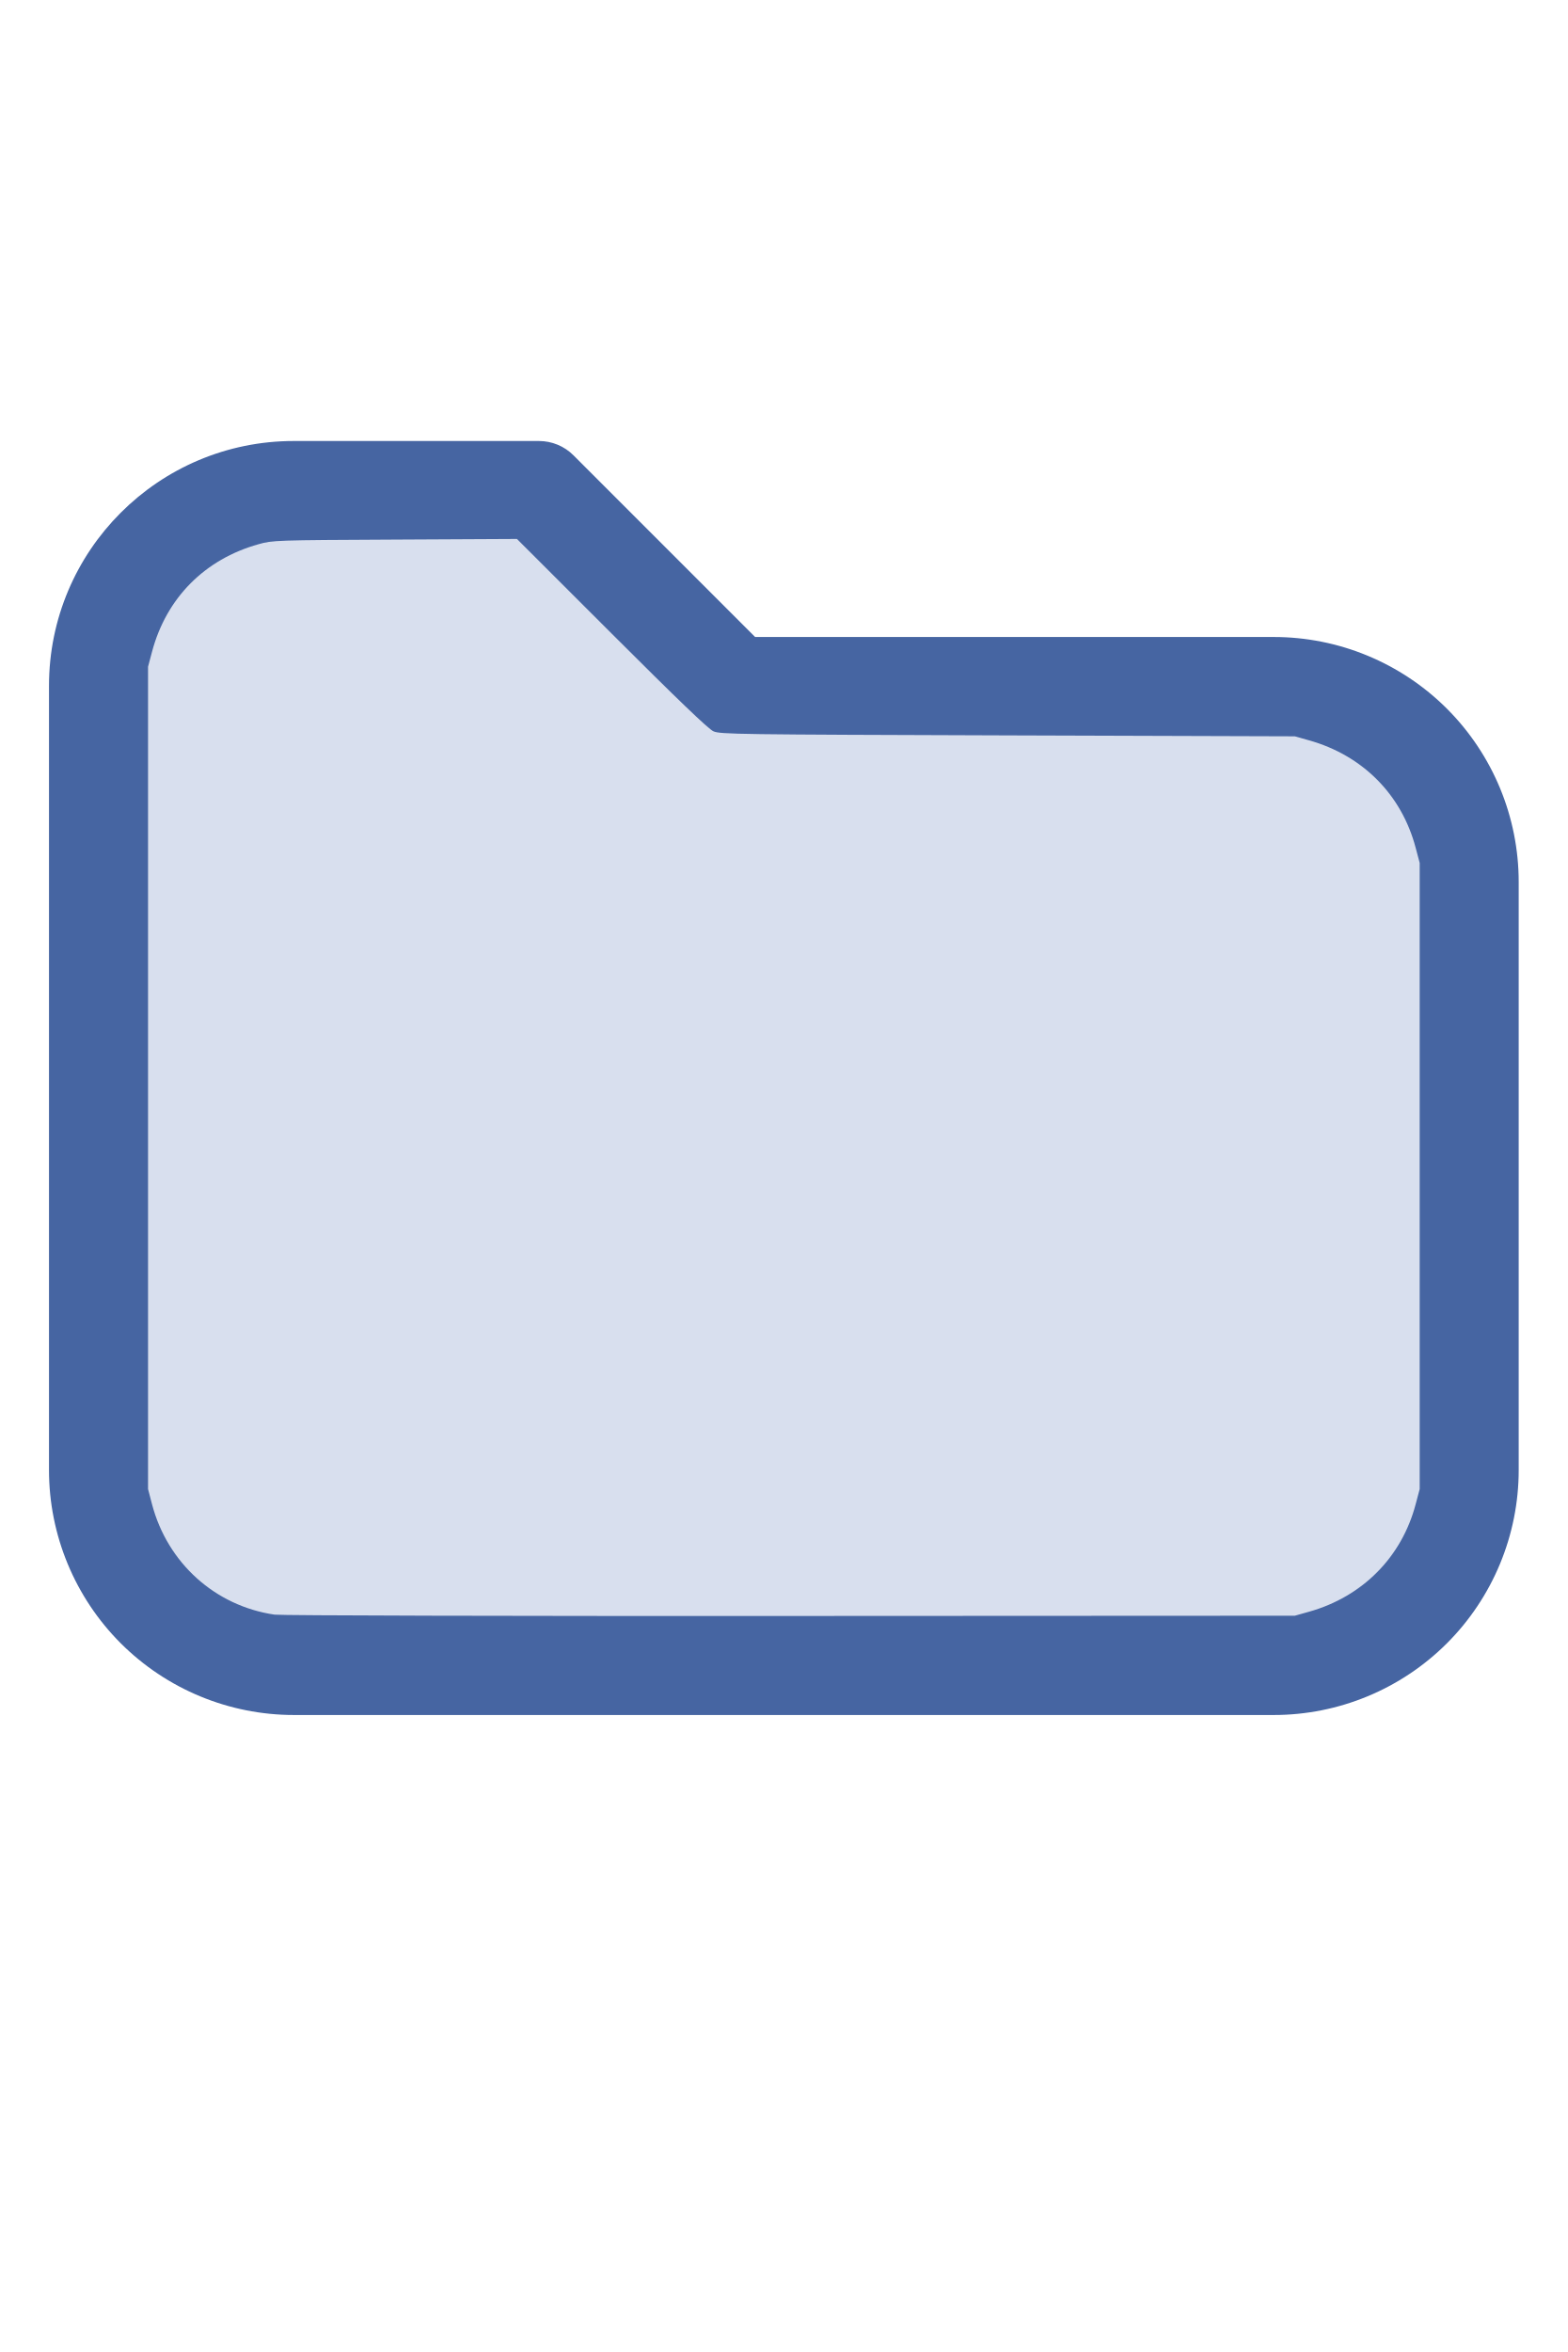
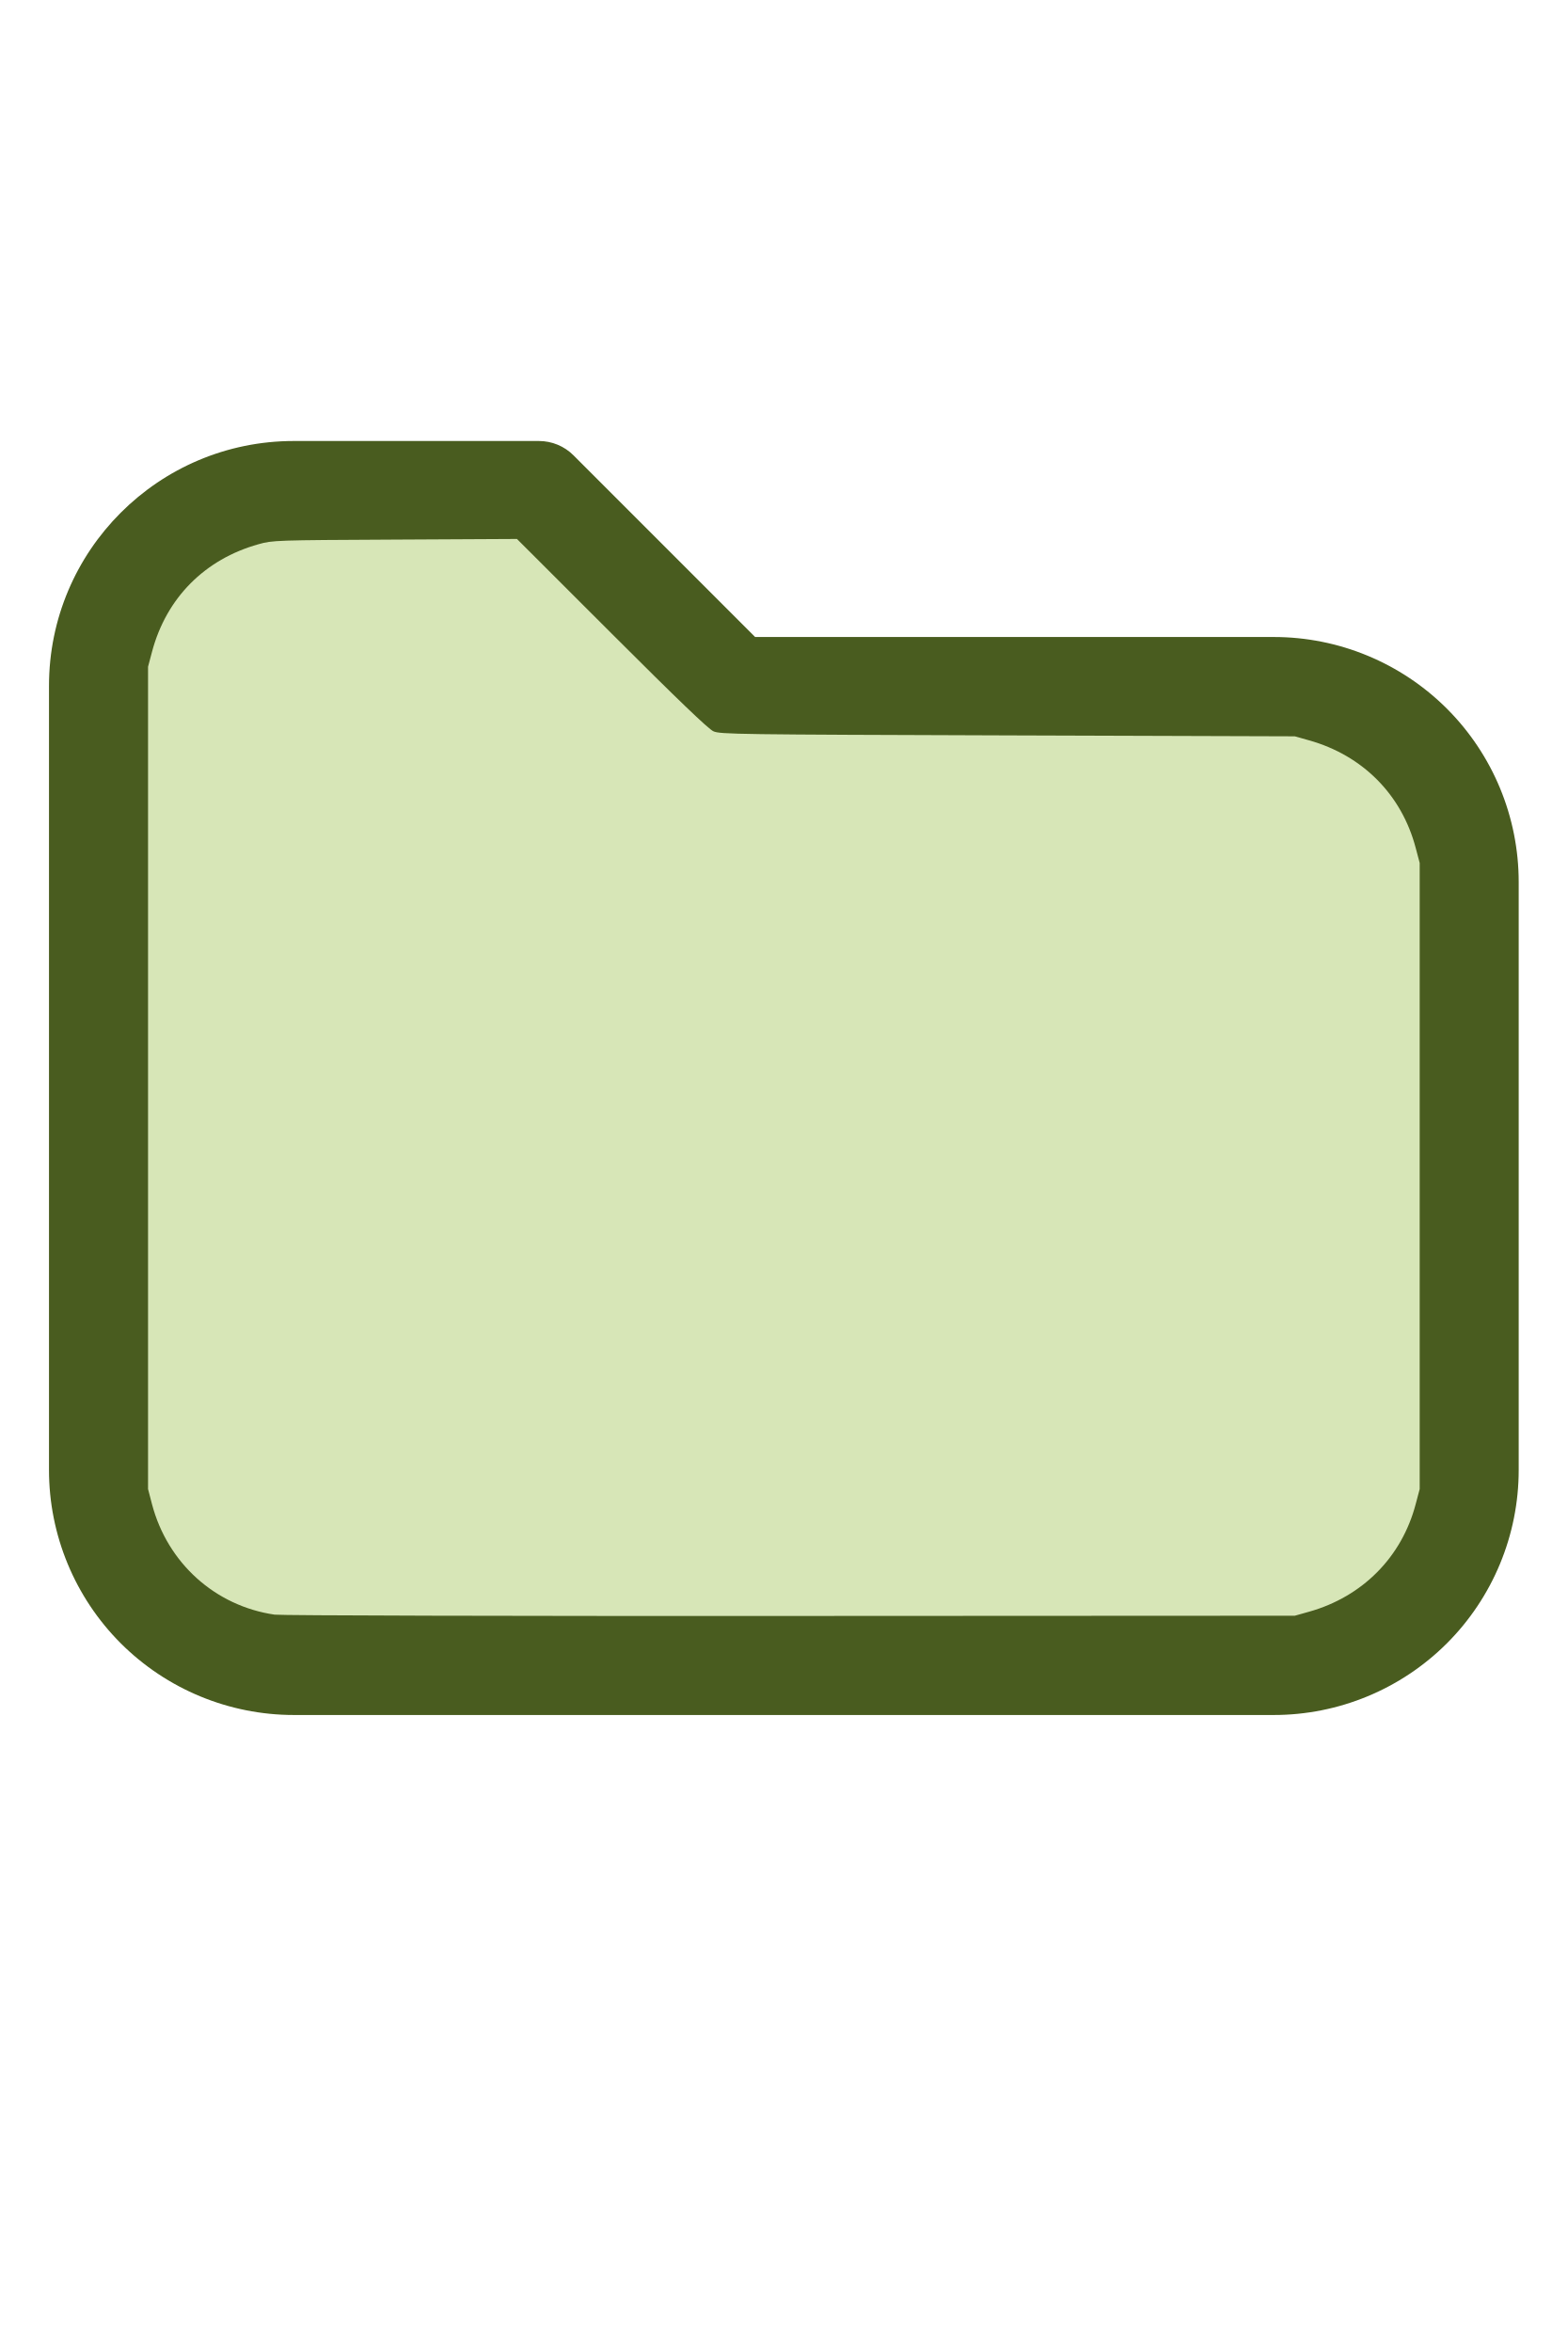
<svg xmlns="http://www.w3.org/2000/svg" version="1.1" width="16" height="24" viewBox="0 0 32 32" xml:space="preserve">
-   <g style="fill:#4665A2;">
+   <g style="fill:#495C1F;">
    <path d="M1,5.998l-0,16.002c-0,1.326 0.527,2.598 1.464,3.536c0.938,0.937 2.21,1.464 3.536,1.464c5.322,0 14.678,-0 20,0c1.326,0 2.598,-0.527 3.536,-1.464c0.937,-0.938 1.464,-2.21 1.464,-3.536c0,-3.486 0,-8.514 0,-12c0,-1.326 -0.527,-2.598 -1.464,-3.536c-0.938,-0.937 -2.21,-1.464 -3.536,-1.464c-0,0 -10.586,0 -10.586,0c0,-0 -3.707,-3.707 -3.707,-3.707c-0.187,-0.188 -0.442,-0.293 -0.707,-0.293l-5.002,0c-2.76,0 -4.998,2.238 -4.998,4.998Zm2,-0l-0,16.002c-0,0.796 0.316,1.559 0.879,2.121c0.562,0.563 1.325,0.879 2.121,0.879l20,0c0.796,0 1.559,-0.316 2.121,-0.879c0.563,-0.562 0.879,-1.325 0.879,-2.121c0,-3.486 0,-8.514 0,-12c0,-0.796 -0.316,-1.559 -0.879,-2.121c-0.562,-0.563 -1.325,-0.879 -2.121,-0.879c-7.738,0 -11,0 -11,0c-0.265,0 -0.52,-0.105 -0.707,-0.293c-0,0 -3.707,-3.707 -3.707,-3.707c-0,0 -4.588,0 -4.588,0c-1.656,0 -2.998,1.342 -2.998,2.998Z" />
  </g>
-   <g style="fill:#D8DFEE;stroke-width:0;">
+   <g style="fill:#D7E6B7;stroke-width:0;">
    <path d="M 5.606,24.952 C 4.392,24.775 3.42,23.9 3.103,22.699 L 3.022,22.389 V 13.998 5.606 L 3.104,5.298 C 3.396,4.203 4.18,3.412 5.279,3.106 5.565,3.026 5.615,3.024 8.061,3.012 l 2.491,-0.013 1.932,1.93 c 1.344,1.343 1.976,1.95 2.078,1.995 0.137,0.062 0.474,0.066 6.007,0.084 l 5.861,0.019 0.291,0.082 c 1.095,0.308 1.89,1.109 2.176,2.193 l 0.082,0.309 V 16 22.389 l -0.082,0.309 c -0.284,1.079 -1.086,1.888 -2.176,2.194 l -0.291,0.082 -10.303,0.005 c -5.7,0.003 -10.4,-0.009 -10.521,-0.027 z" />
  </g>
</svg>
